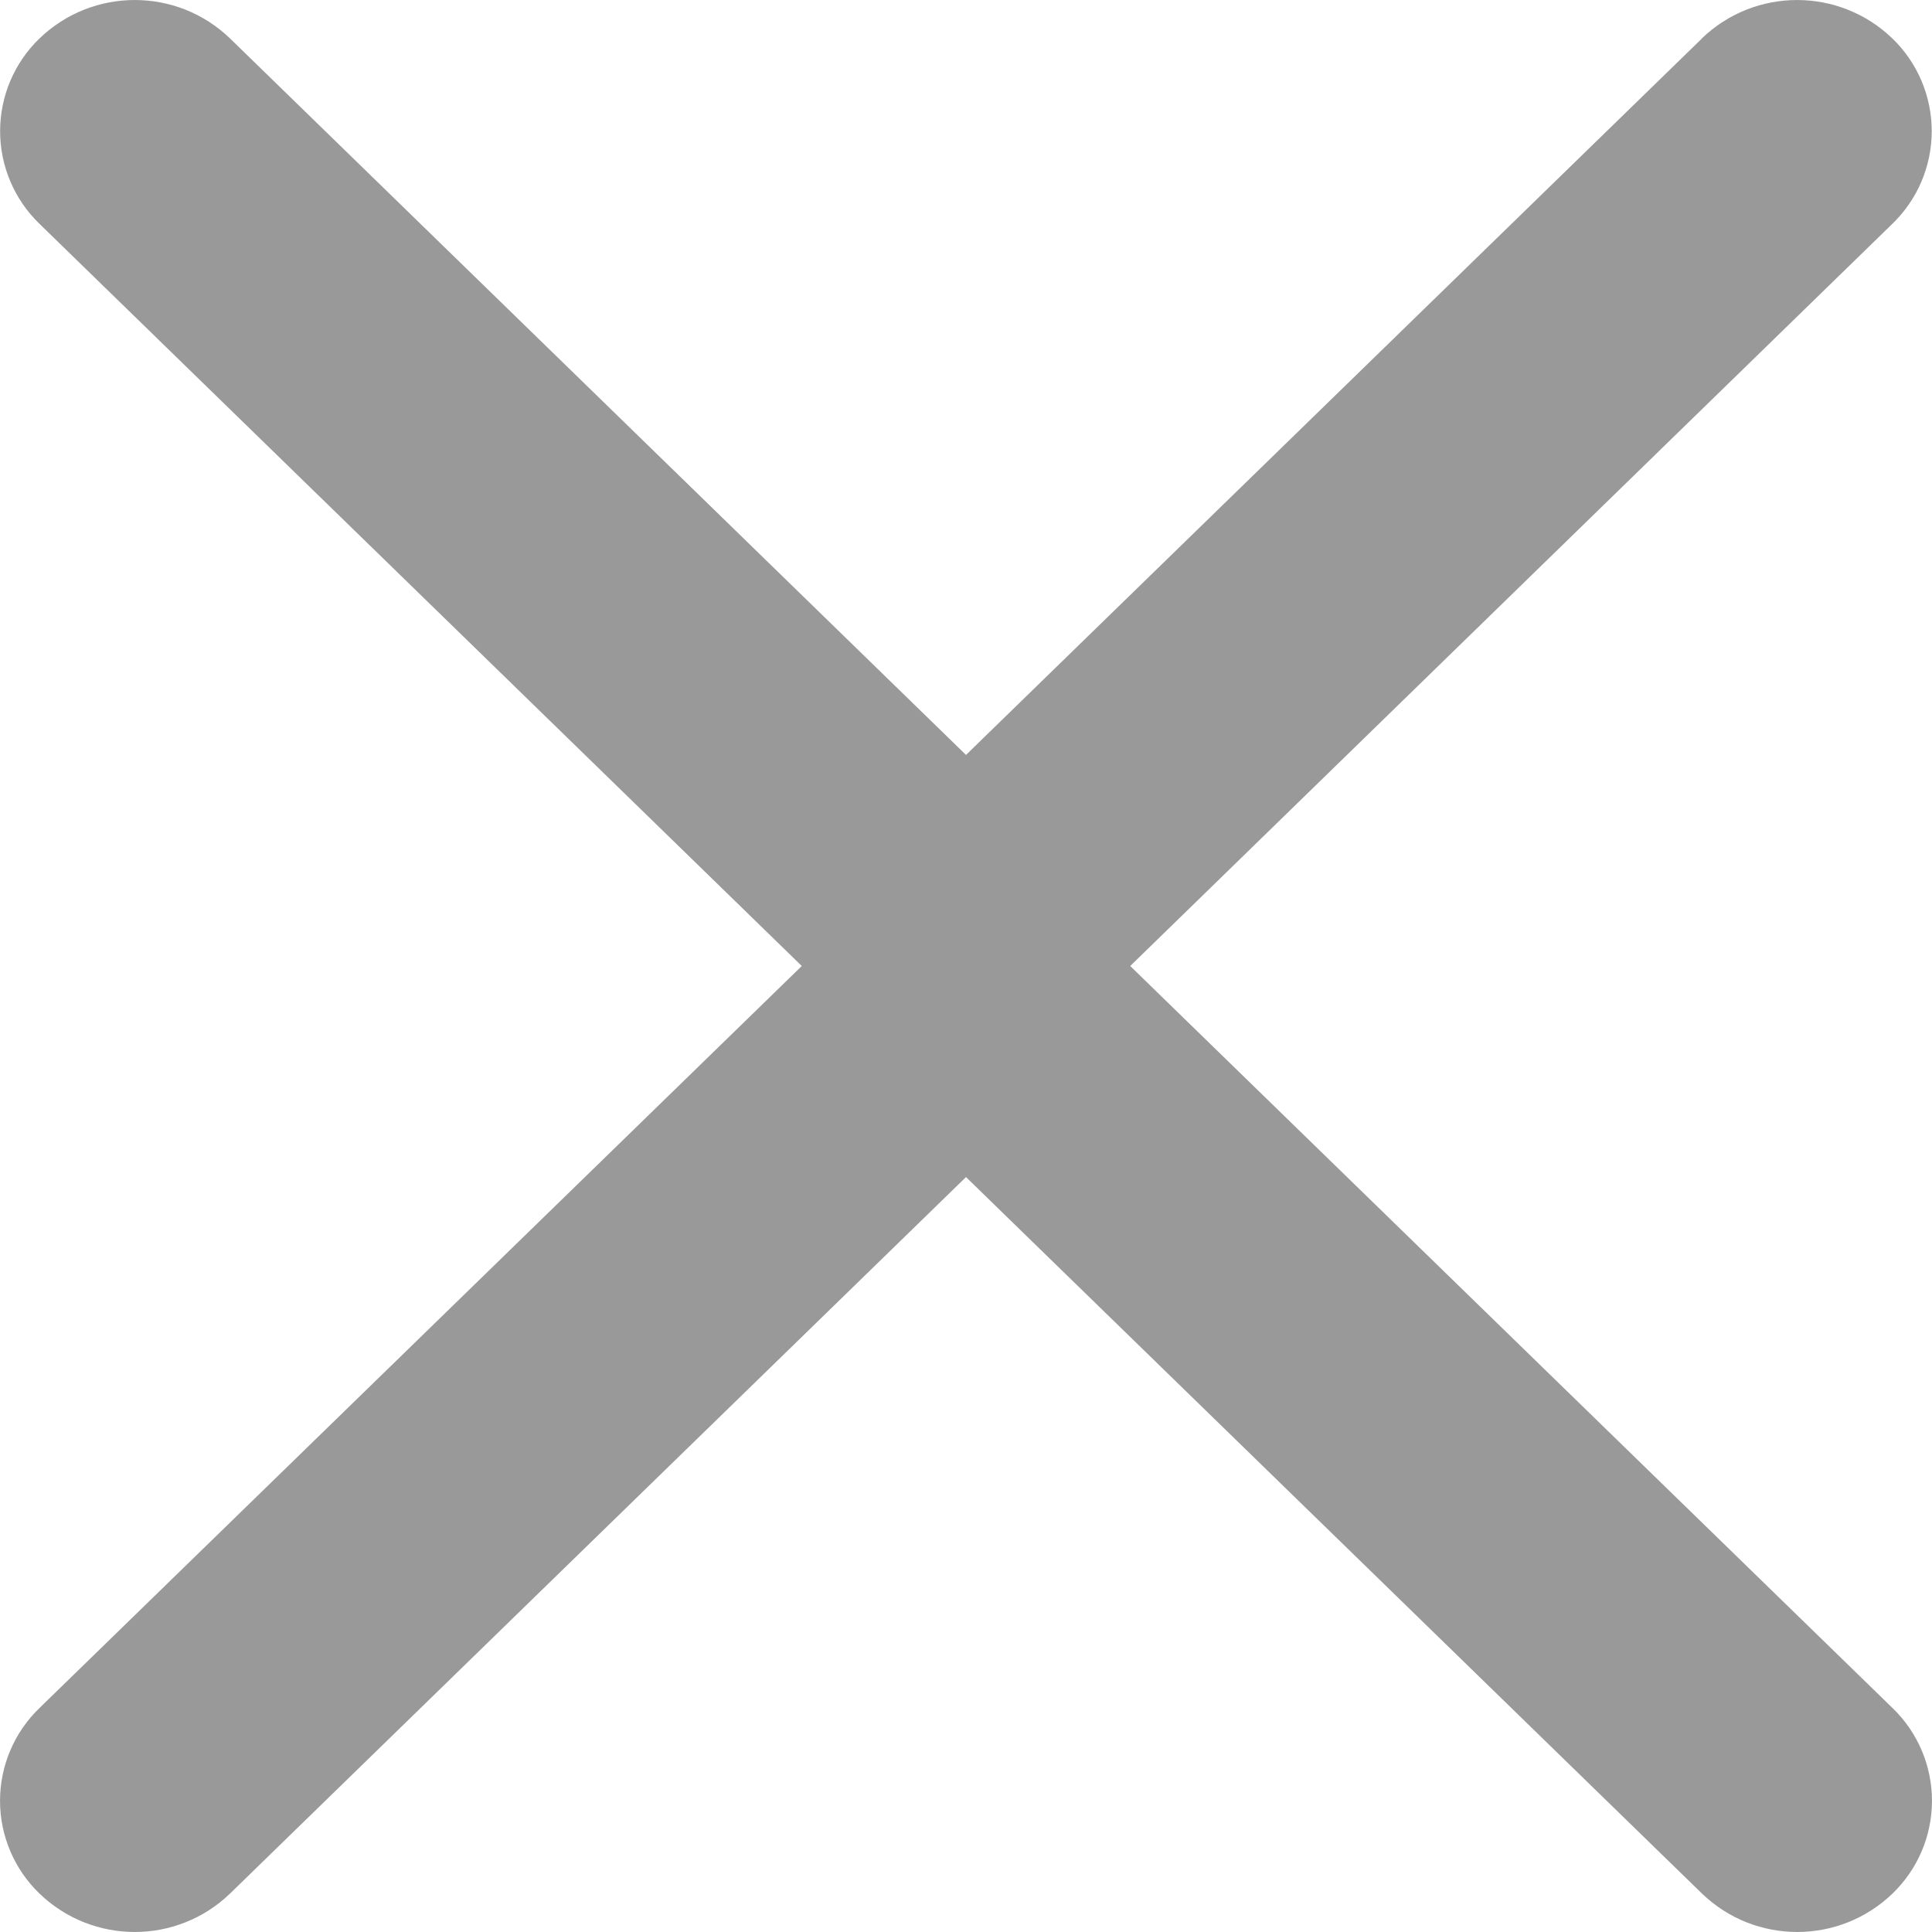
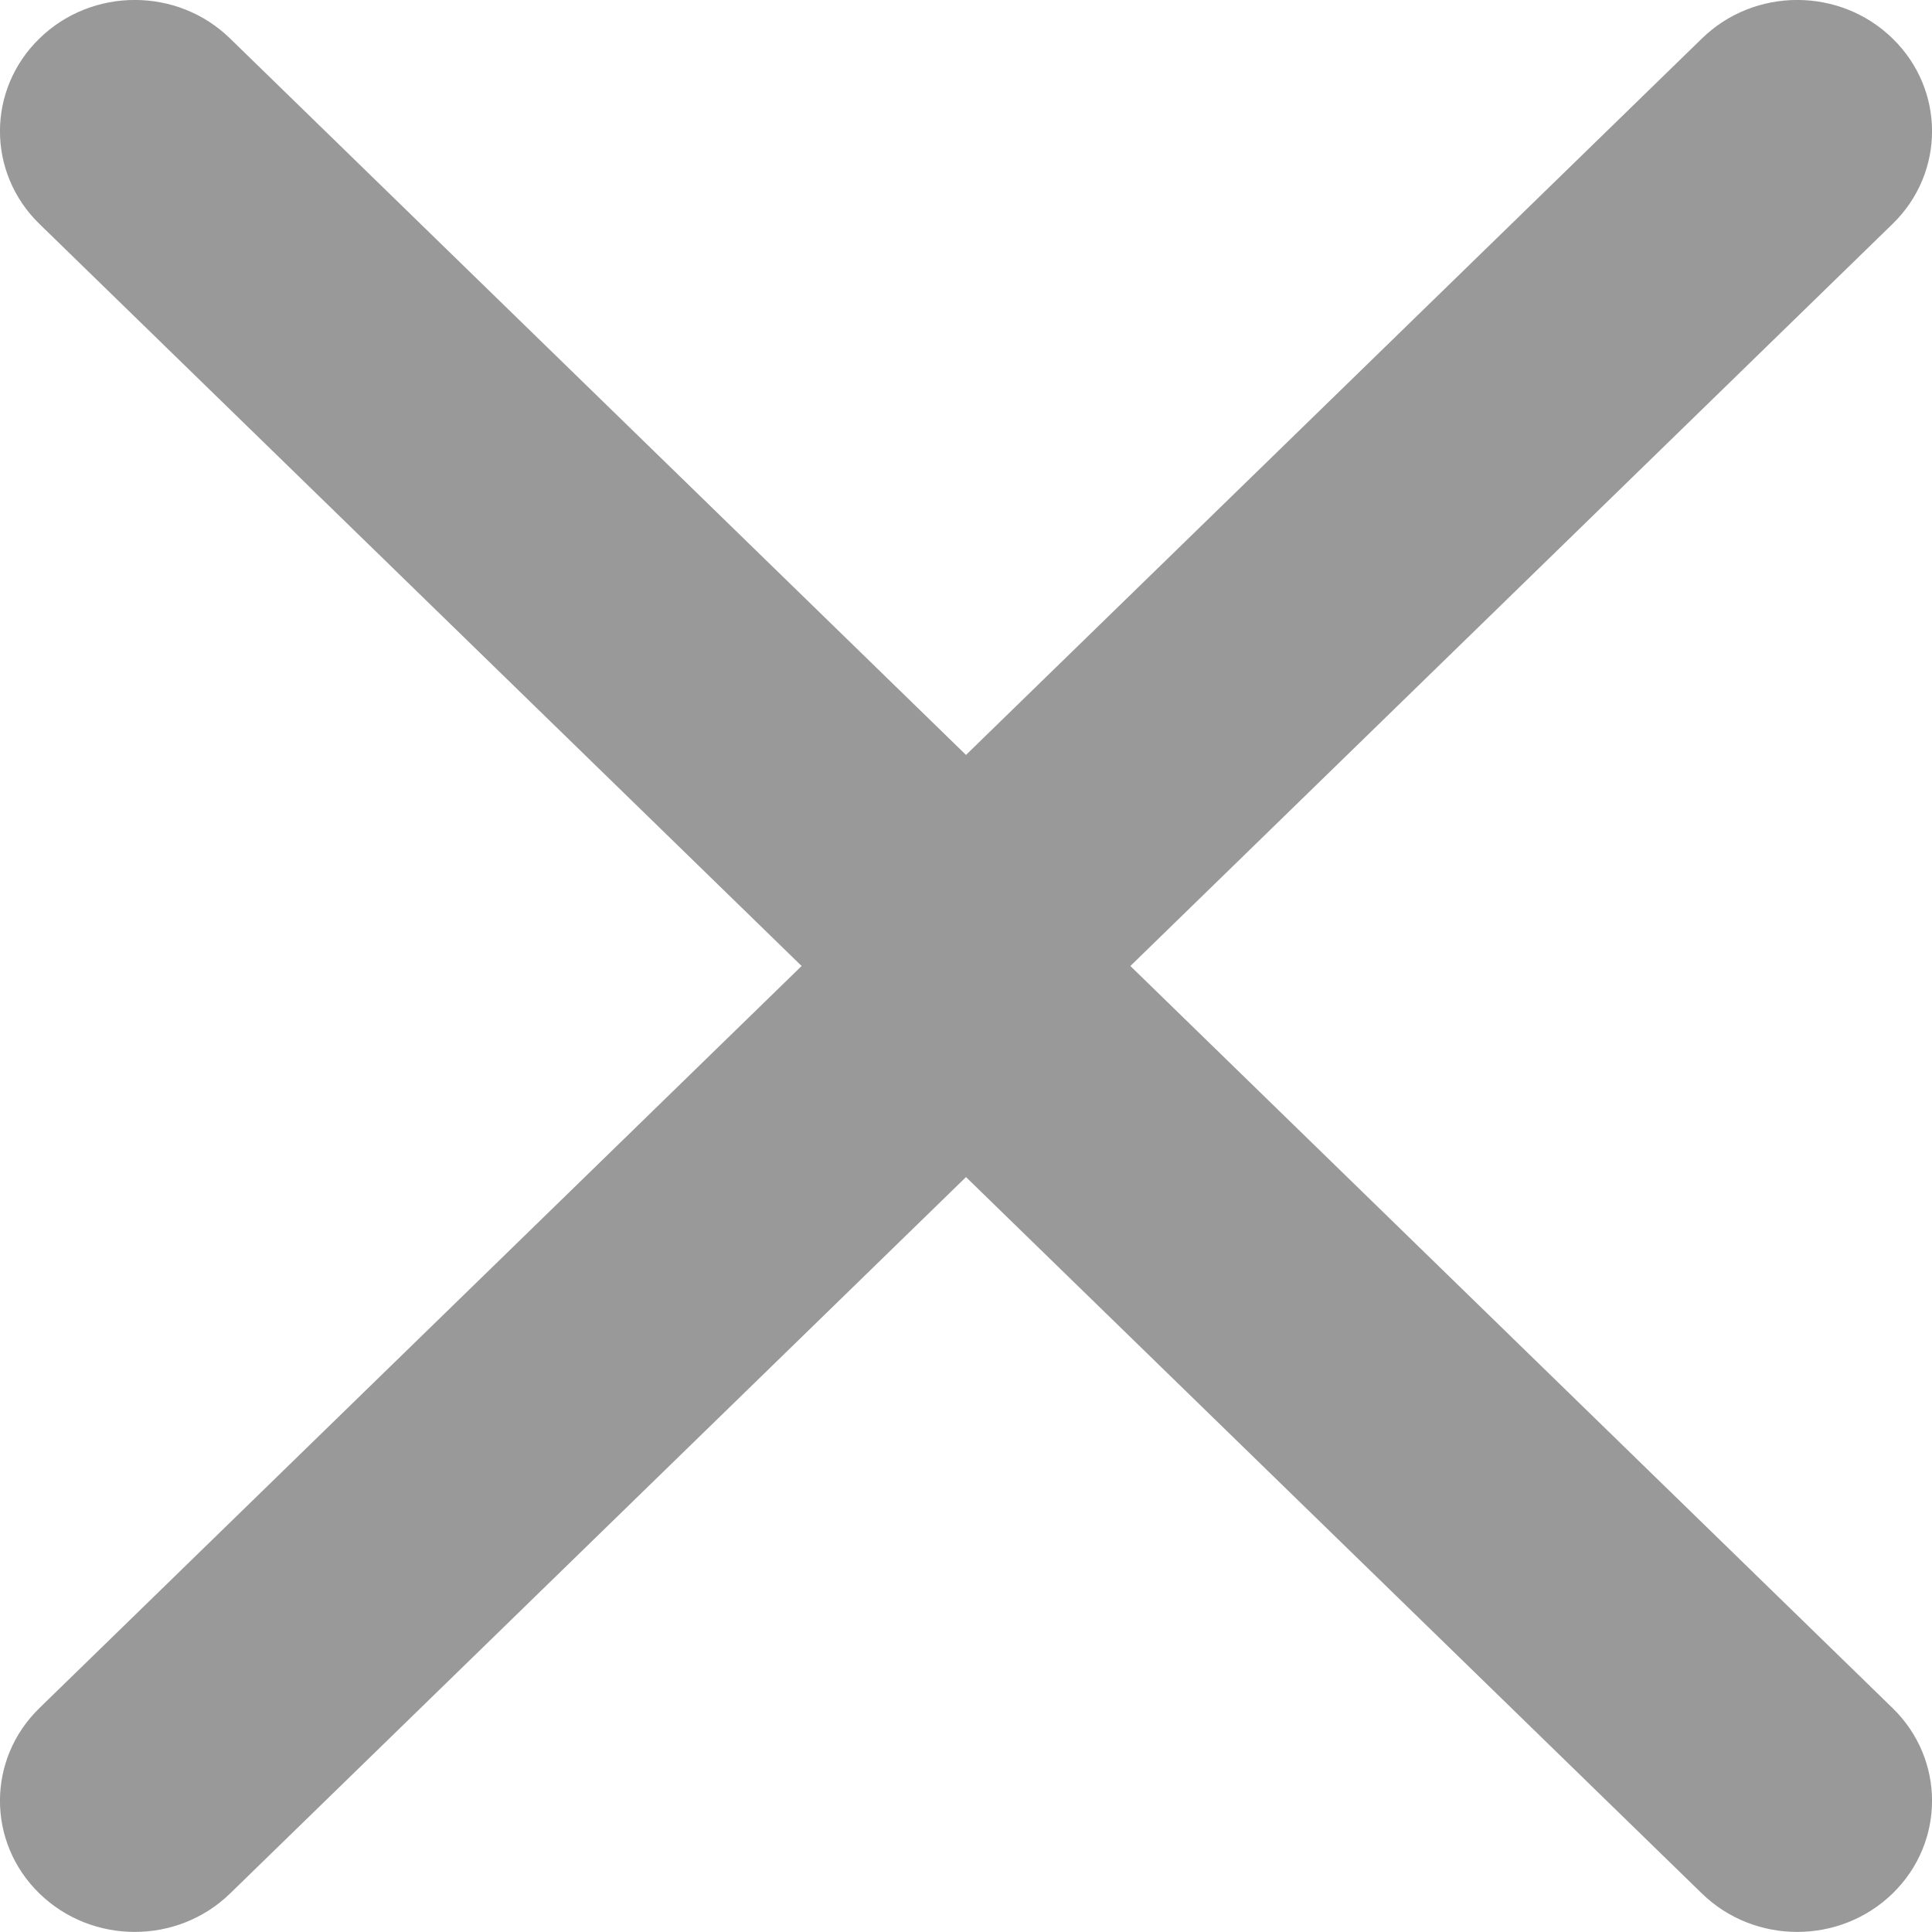
- <svg xmlns="http://www.w3.org/2000/svg" width="12" height="12" fill="none">
-   <path fill-rule="evenodd" clip-rule="evenodd" d="m1.429.239 5.326 5.185a.8.8 0 0 1 0 1.152l-5.326 5.185a.853.853 0 0 1-1.184 0 .8.8 0 0 1 0-1.152L4.98 6 .245 1.39a.8.8 0 0 1 0-1.151.853.853 0 0 1 1.184 0Z" fill="#999" />
-   <path fill-rule="evenodd" clip-rule="evenodd" d="M10.571.239 5.245 5.424a.8.8 0 0 0 0 1.152l5.326 5.185a.853.853 0 0 0 1.184 0 .8.8 0 0 0 0-1.152L7.02 6l4.734-4.61a.8.8 0 0 0 0-1.151.853.853 0 0 0-1.184 0Z" fill="#999" />
+ <svg xmlns="http://www.w3.org/2000/svg" width="12" height="12" viewBox="0 0 12 12" fill="none">
+   <path fill-rule="evenodd" clip-rule="evenodd" d="M1.429 0.239L6.755 5.424C7.082 5.742 7.082 6.258 6.755 6.576L1.429 11.761C1.102 12.079 0.572 12.079 0.245 11.761C-0.082 11.443 -0.082 10.927 0.245 10.609L4.979 6L0.245 1.391C-0.082 1.073 -0.082 0.557 0.245 0.239C0.572 -0.08 1.102 -0.08 1.429 0.239Z" fill="#999999" />
+   <path fill-rule="evenodd" clip-rule="evenodd" d="M10.571 0.239L5.245 5.424C4.918 5.742 4.918 6.258 5.245 6.576L10.571 11.761C10.898 12.079 11.428 12.079 11.755 11.761C12.082 11.443 12.082 10.927 11.755 10.609L7.021 6L11.755 1.391C12.082 1.073 12.082 0.557 11.755 0.239C11.428 -0.08 10.898 -0.08 10.571 0.239Z" fill="#999999" />
</svg>
